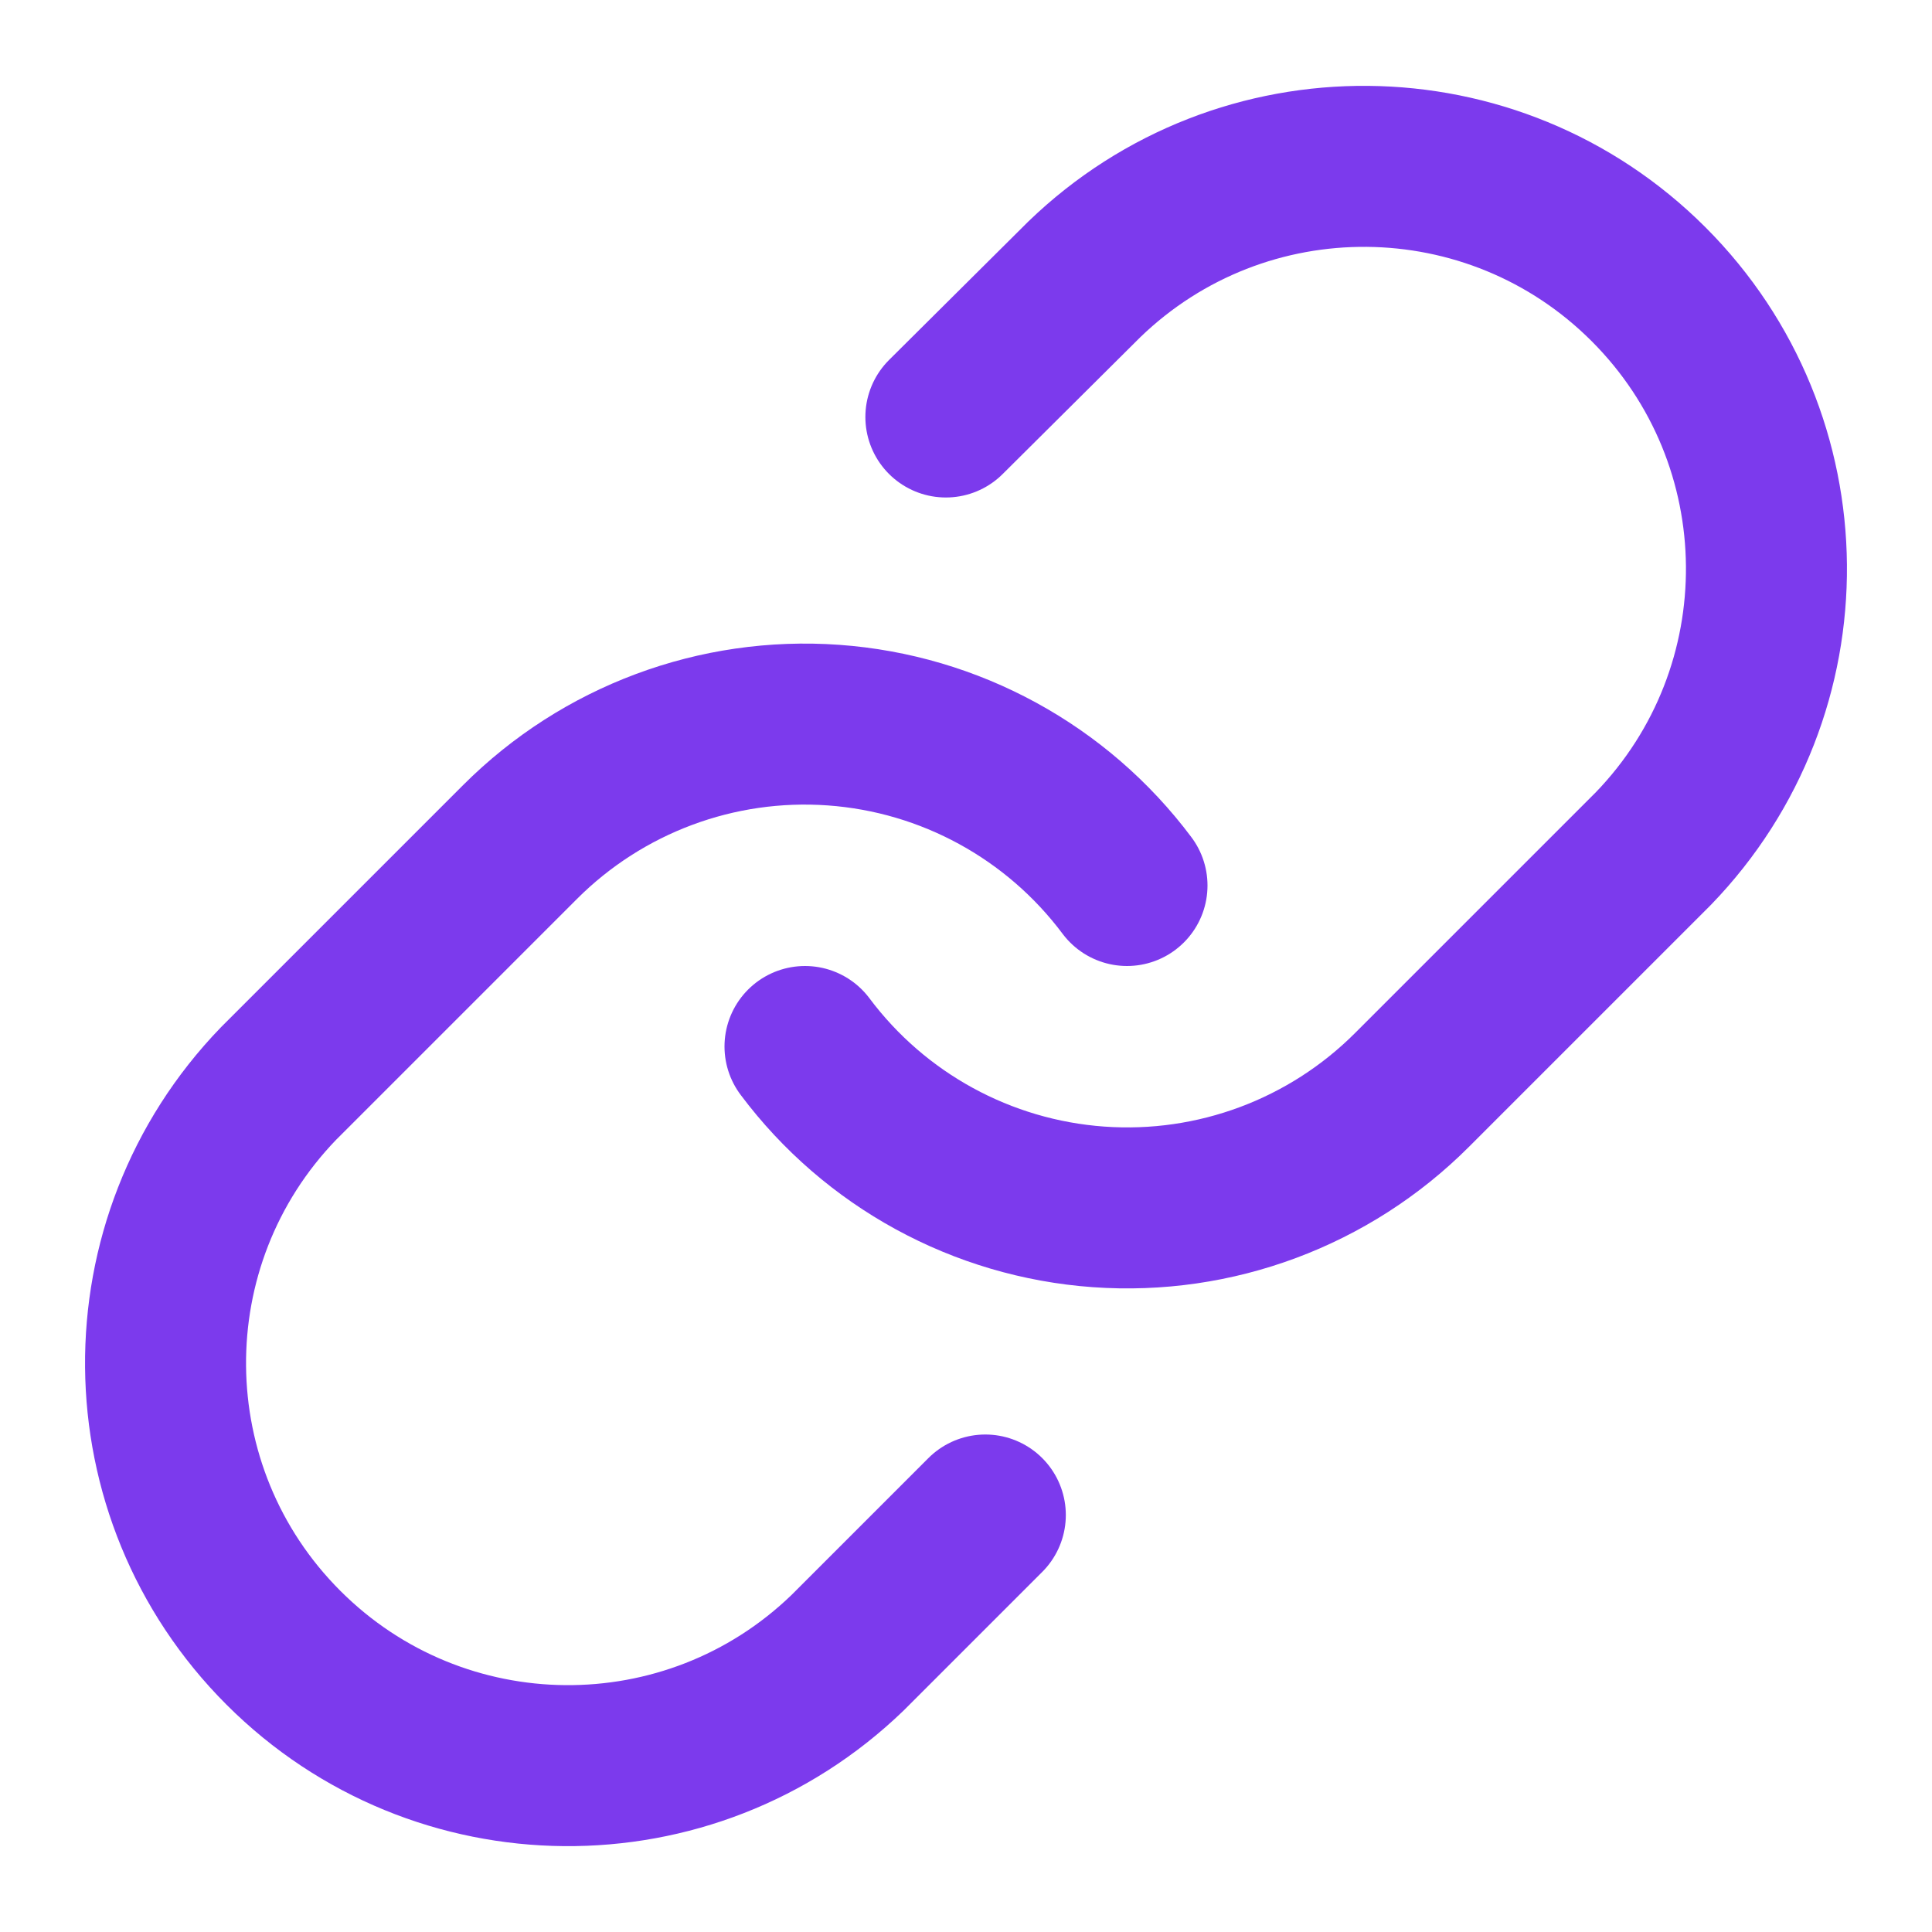
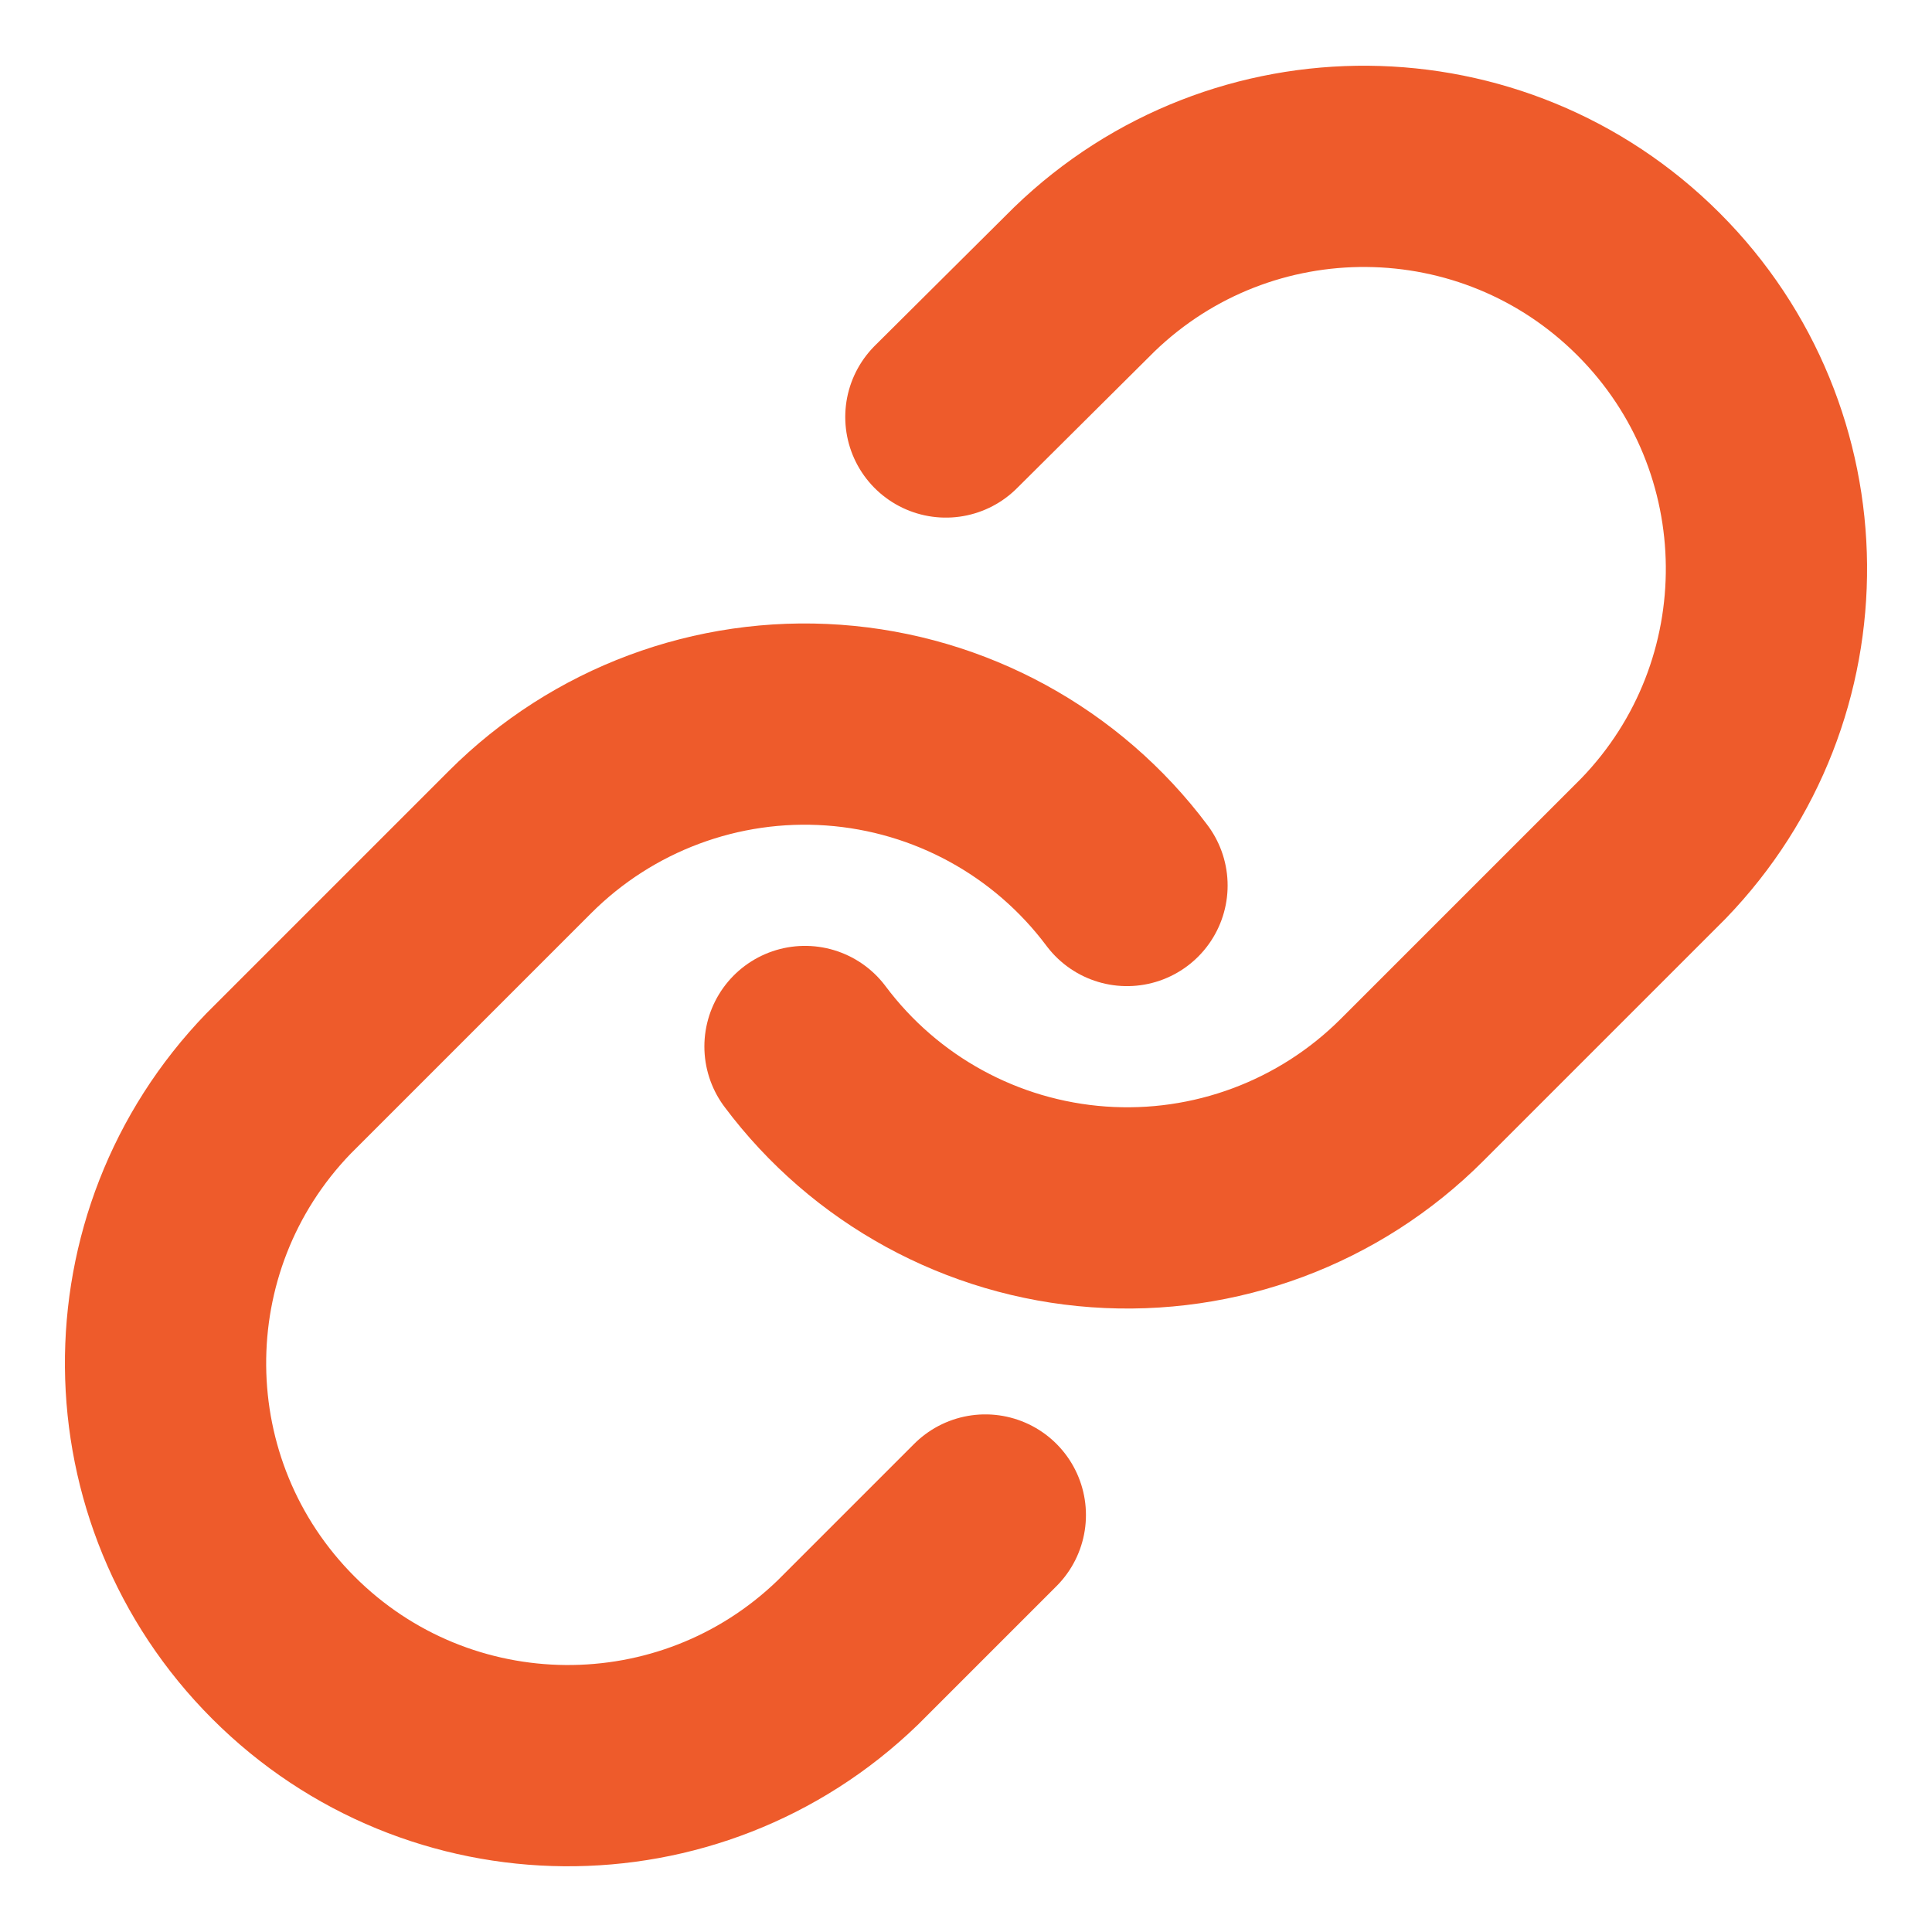
- <svg xmlns="http://www.w3.org/2000/svg" width="24" height="24" viewBox="0 0 24 24" fill="none" stroke="#7c3aed" stroke-width="2" stroke-linecap="round" stroke-linejoin="round" class="lucide lucide-link-icon lucide-link">
+ <svg xmlns="http://www.w3.org/2000/svg" width="16" height="16" viewBox="0 0 24 24" fill="none" stroke="&#09;#ee5b2b" stroke-width="2.5" stroke-linecap="round" stroke-linejoin="round" class="lucide lucide-link-icon lucide-link">
  <path d="M10 13a5 5 0 0 0 7.54.54l3-3a5 5 0 0 0-7.07-7.07l-1.72 1.71" />
  <path d="M14 11a5 5 0 0 0-7.54-.54l-3 3a5 5 0 0 0 7.07 7.07l1.71-1.71" />
</svg>
